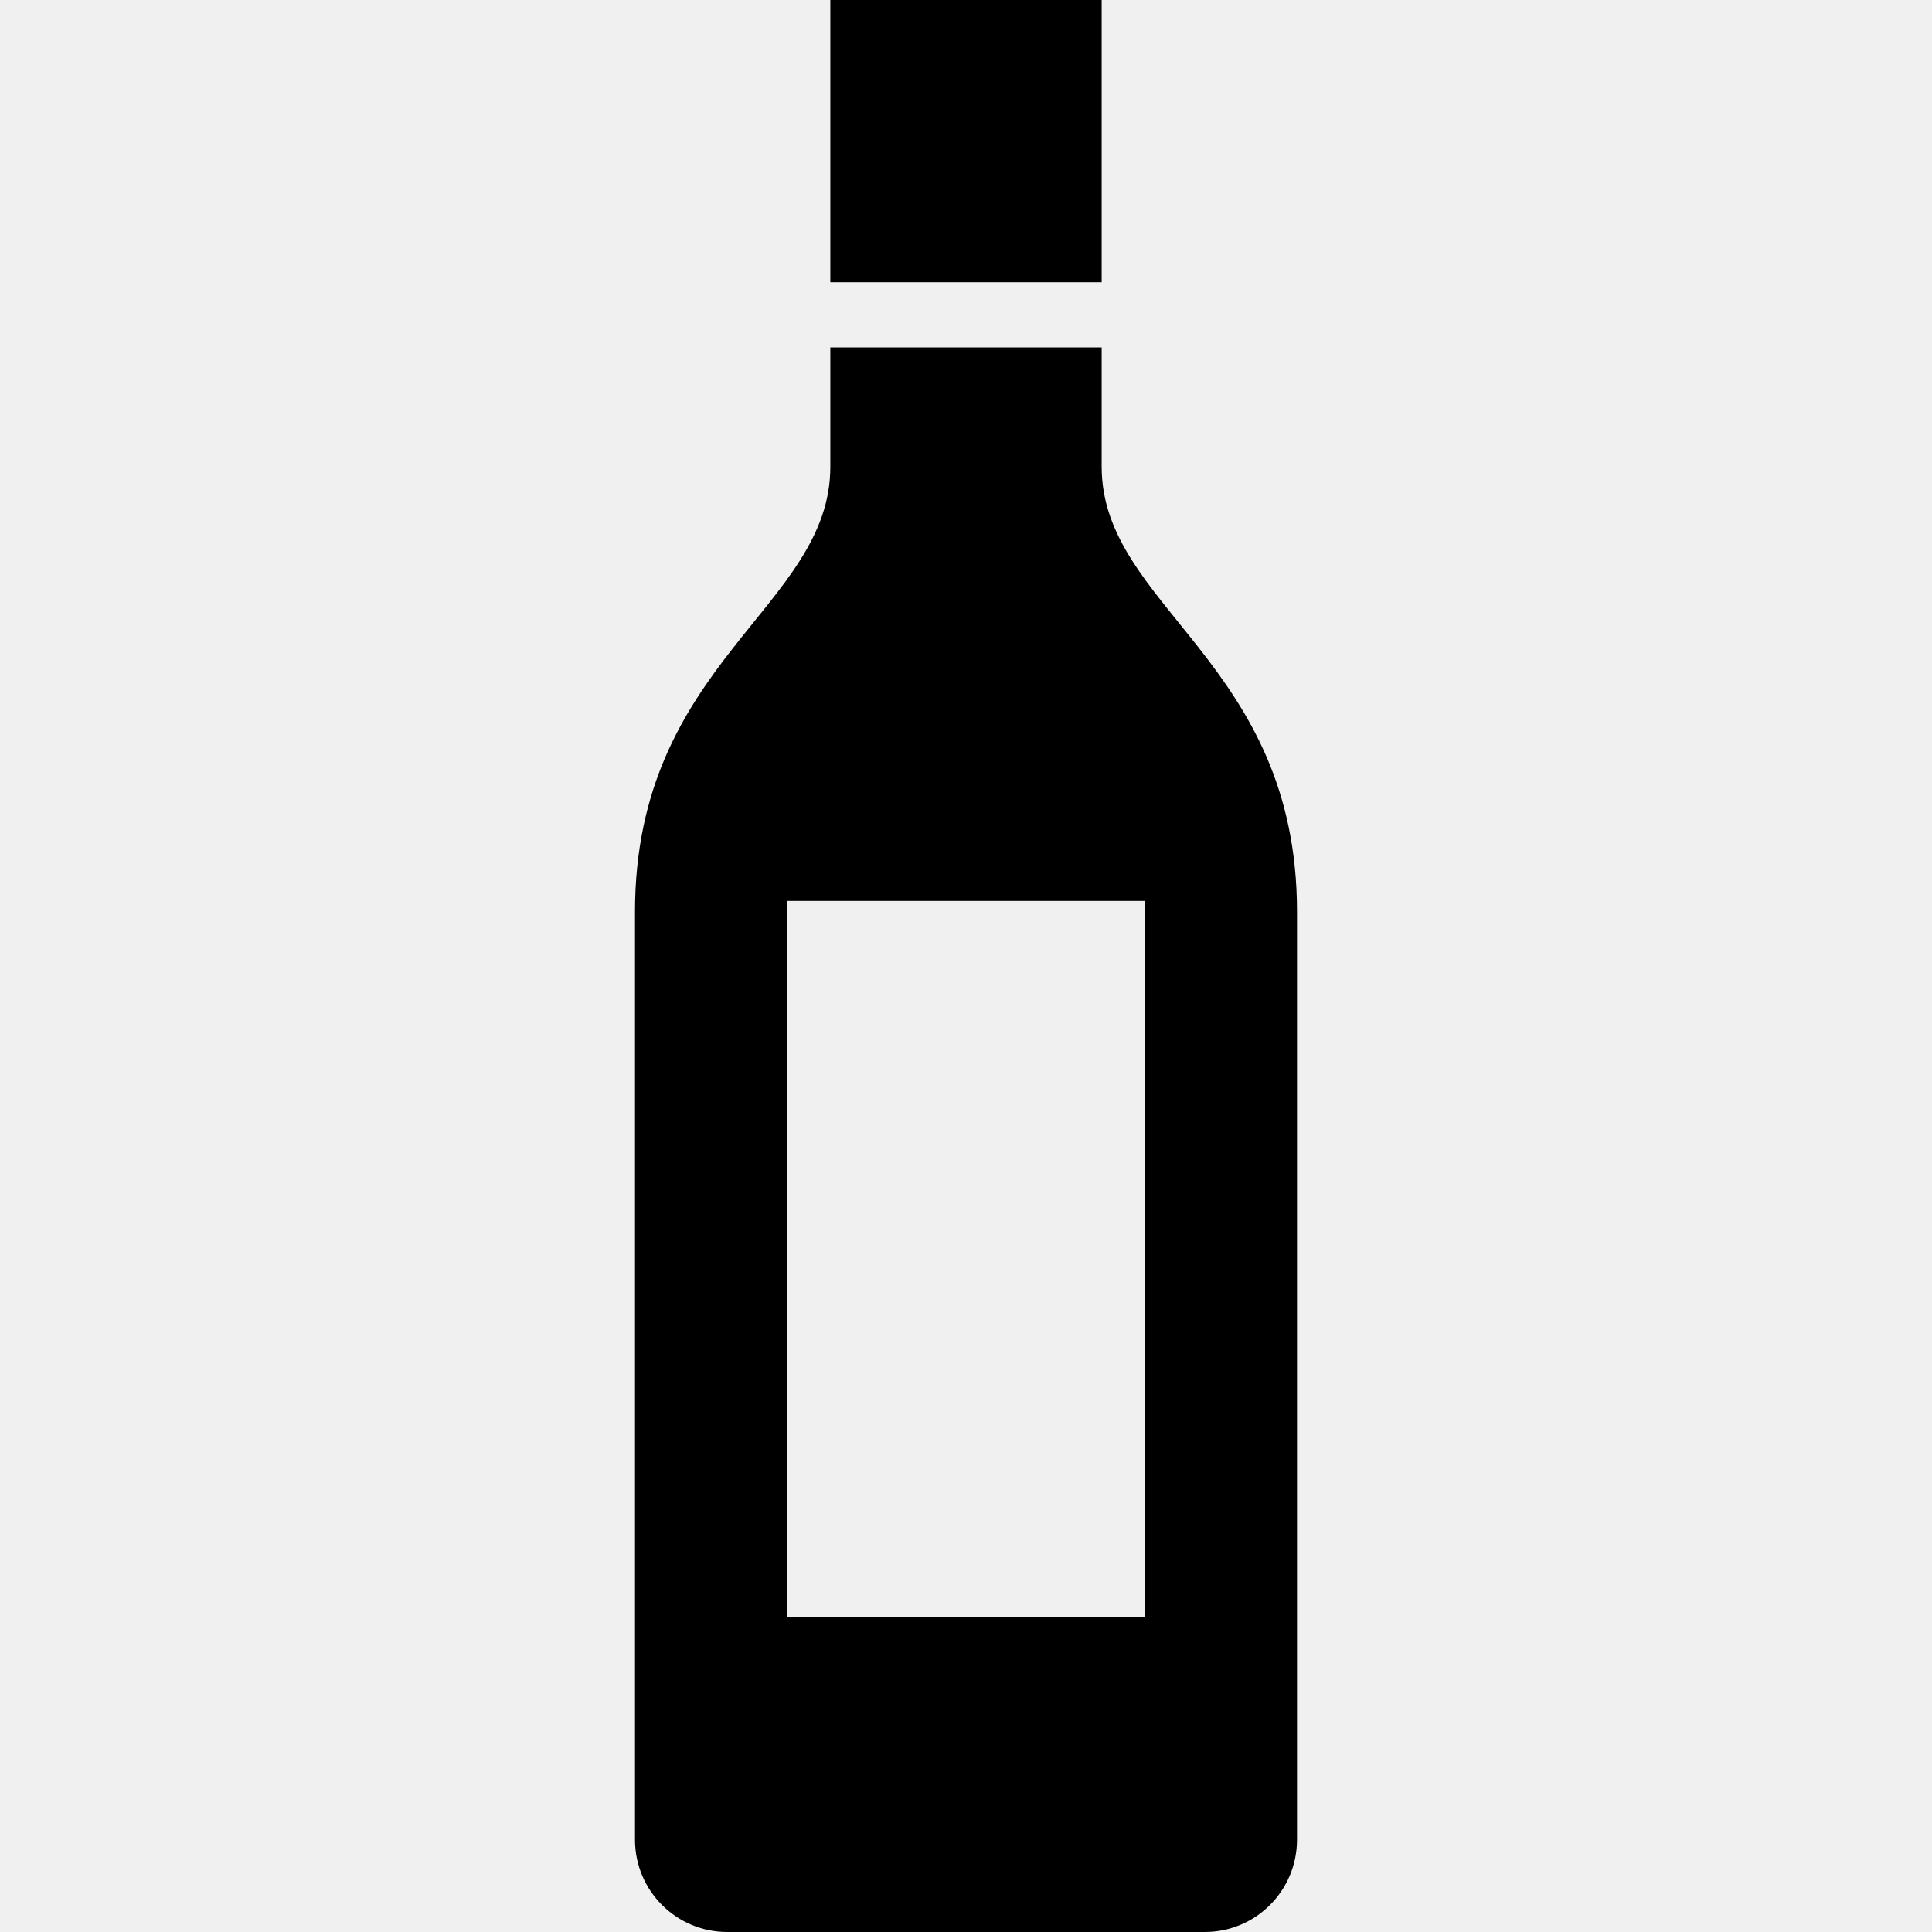
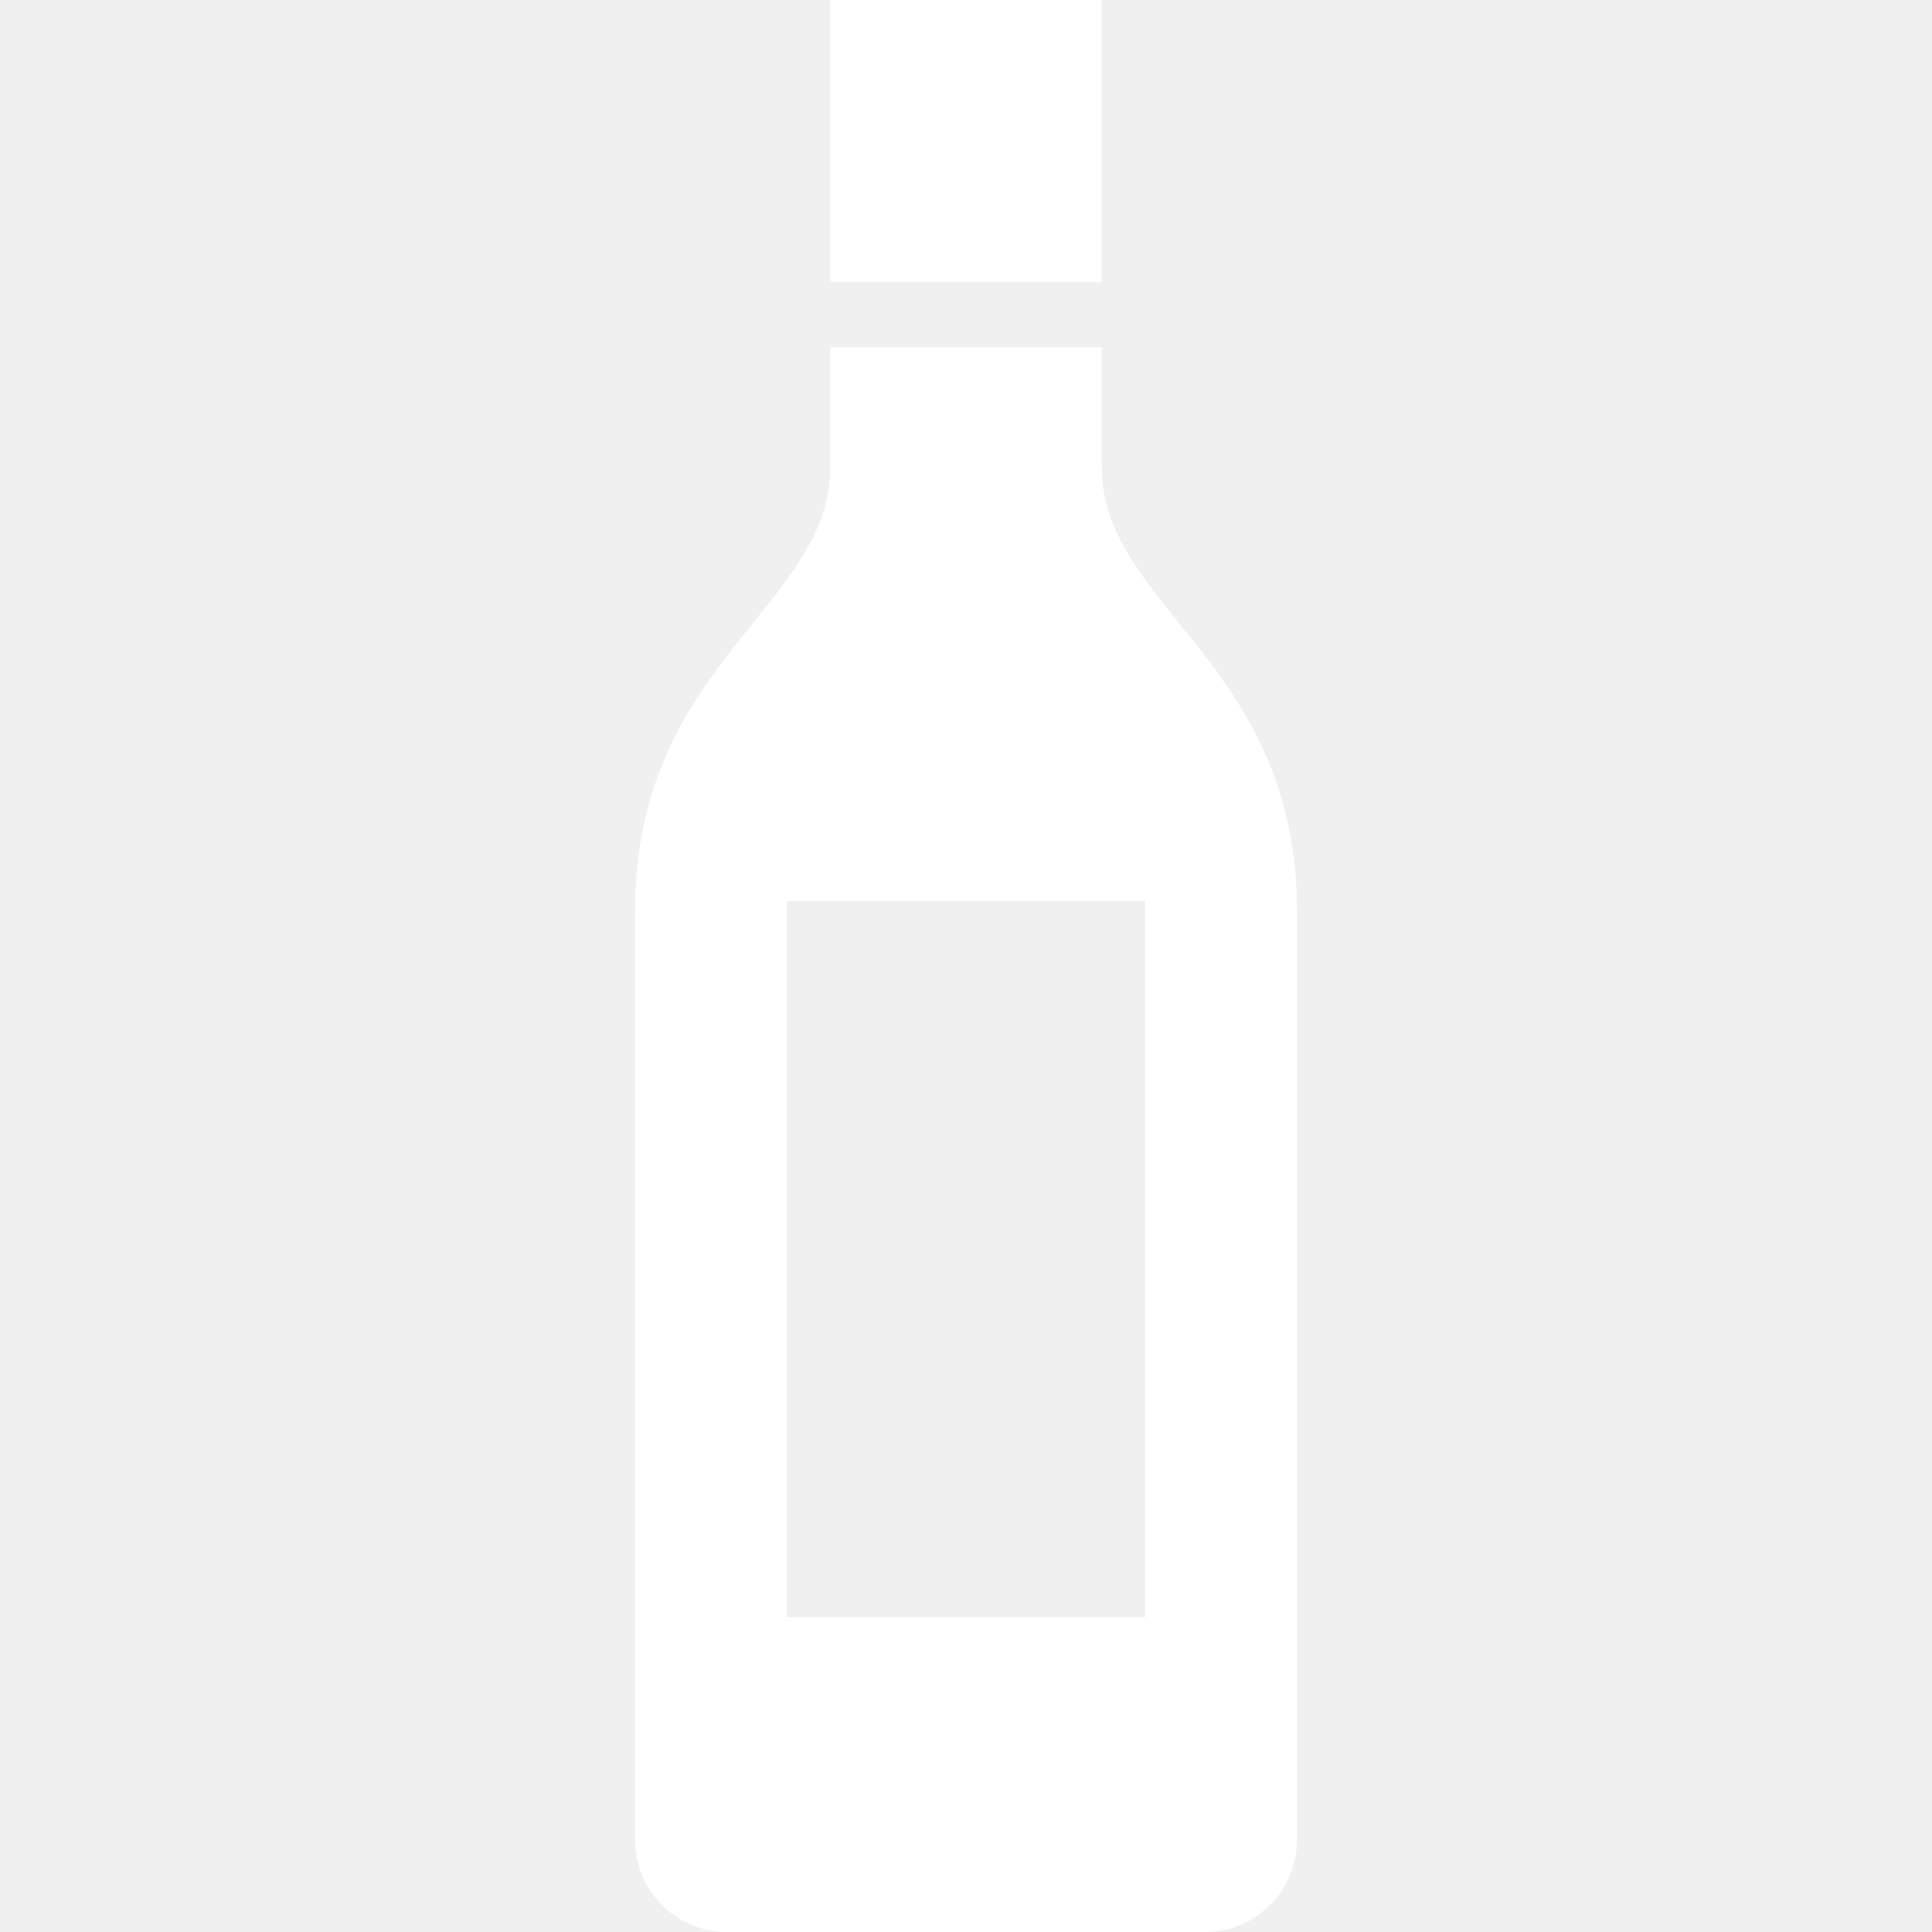
<svg xml:space="preserve" viewBox="0 0 512 512">
-   <path d="M220.047 0h71.906v74.797h-71.906zm71.906 123.688V92.063h-71.906v31.625c0 37.391-51.766 51.766-51.766 117.938v245.922c0 13.516 10.938 24.453 24.438 24.453h126.563c13.5 0 24.438-10.938 24.438-24.453V241.626c-.001-66.173-51.767-80.548-51.767-117.938m11.516 304.89h-94.938V238.75h94.938z" fill="currentColor" />
+   <path d="M220.047 0h71.906v74.797h-71.906zm71.906 123.688V92.063h-71.906v31.625c0 37.391-51.766 51.766-51.766 117.938v245.922c0 13.516 10.938 24.453 24.438 24.453h126.563c13.5 0 24.438-10.938 24.438-24.453V241.626c-.001-66.173-51.767-80.548-51.767-117.938m11.516 304.89h-94.938V238.75h94.938z" fill="#FFFFFF" />
</svg>
